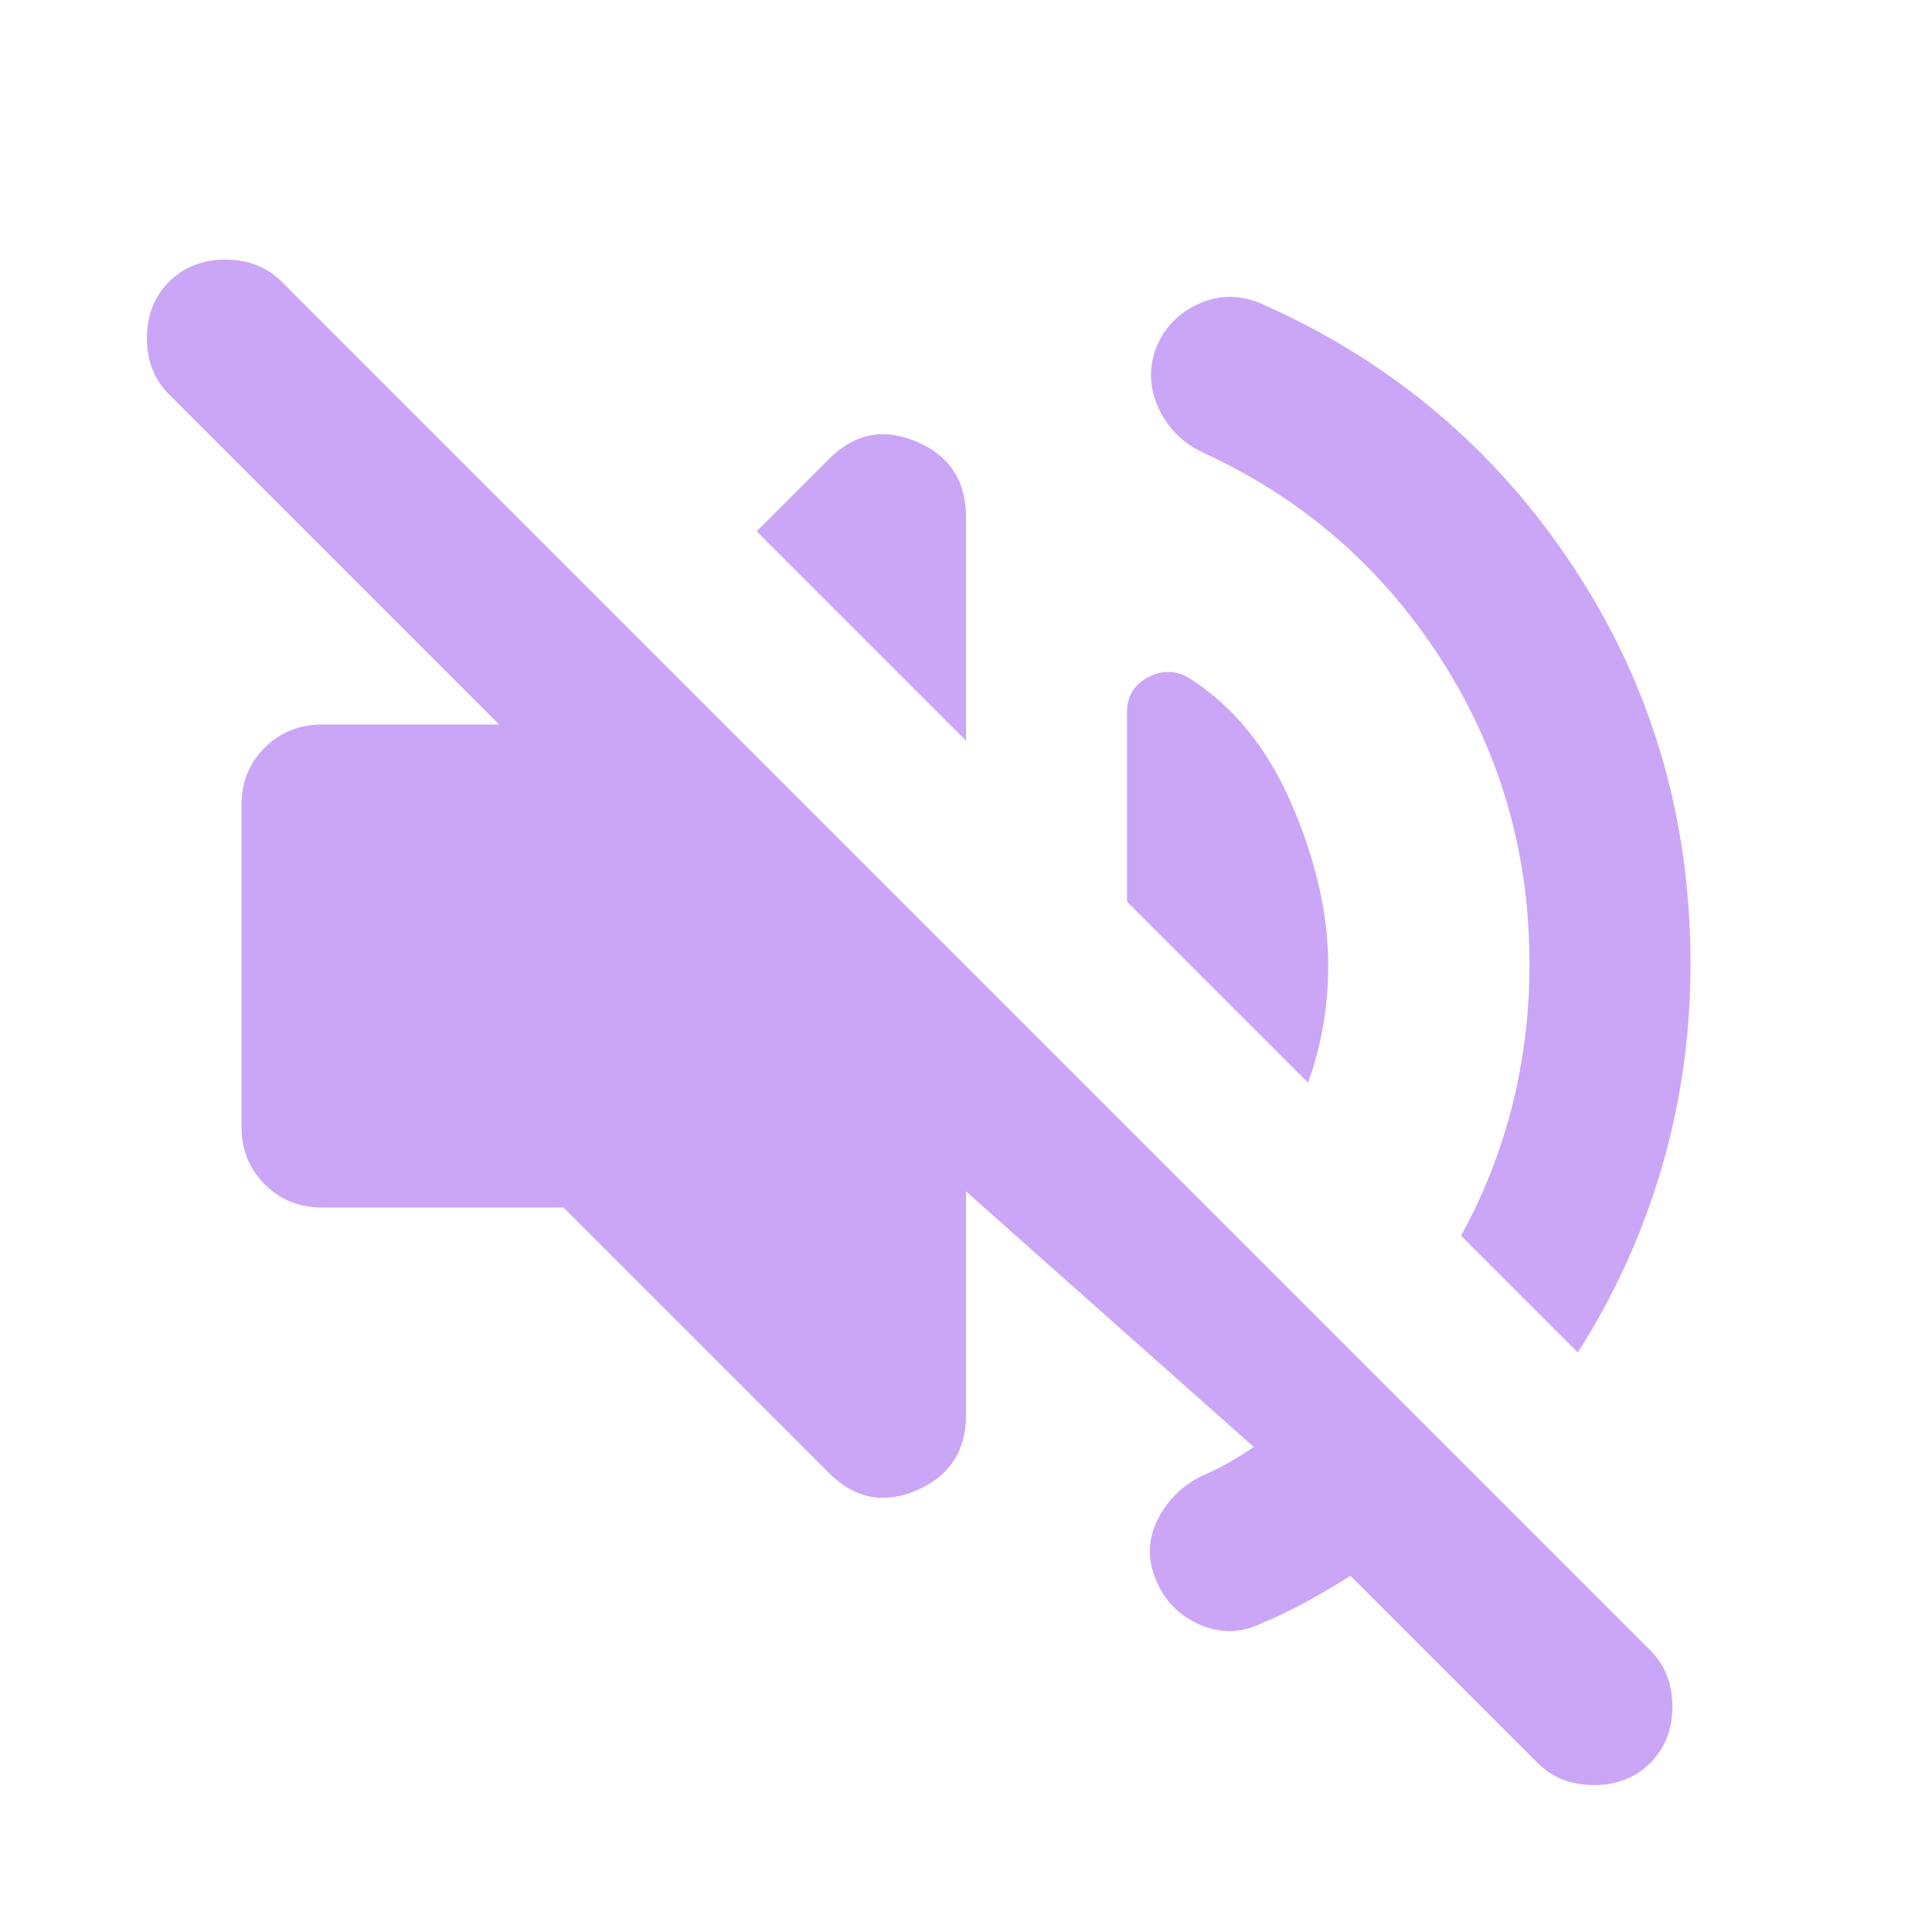
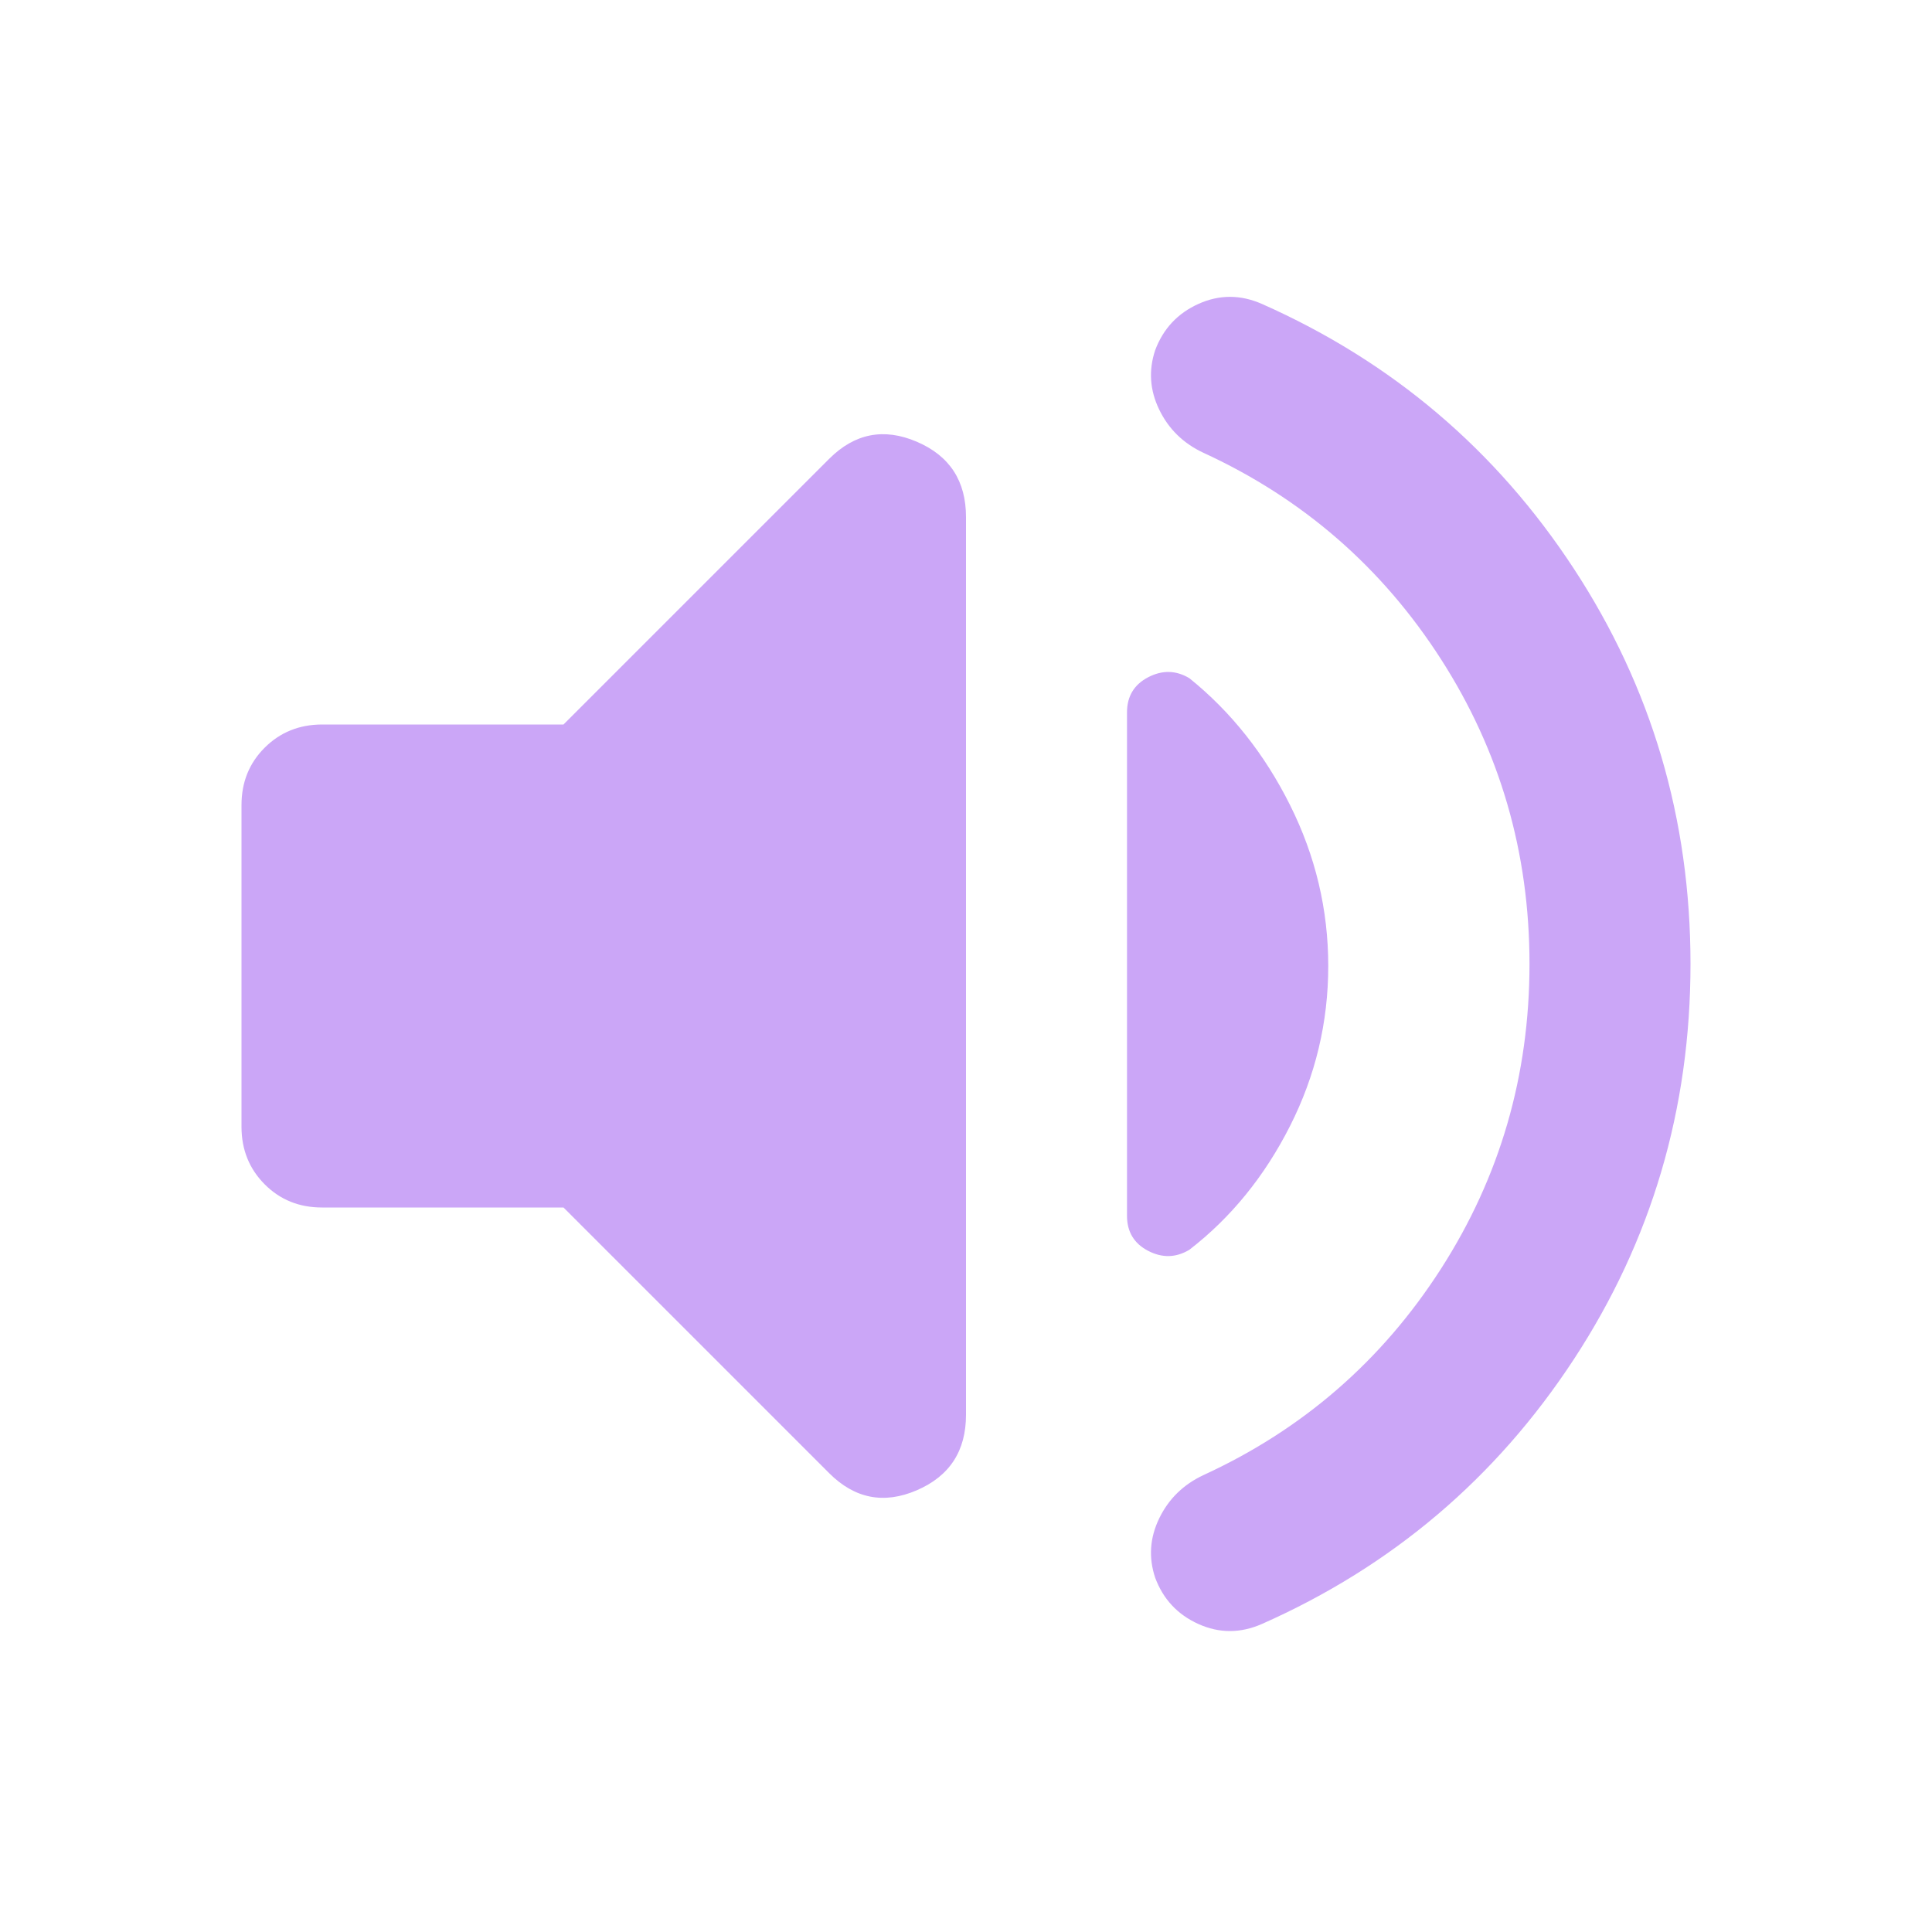
<svg xmlns="http://www.w3.org/2000/svg" width="1em" height="1em" viewBox="0 0 24 24">
-   <path fill="#cba6f7" d="M16.775 19.575q-.275.175-.55.325t-.575.275q-.375.175-.762 0t-.538-.575q-.15-.375.038-.737t.562-.538q.175-.075.325-.162t.3-.188L12 14.8v2.775q0 .675-.612.938T10.3 18.3L7 15H4q-.425 0-.712-.288T3 14v-4q0-.425.288-.712T4 9h2.2L2.1 4.9q-.275-.275-.275-.7t.275-.7q.275-.275.7-.275t.7.275l17 17q.275.275.275.7t-.275.7q-.275.275-.7.275t-.7-.275zM19.6 16.8l-1.45-1.45q.425-.775.638-1.625t.212-1.75q0-2.075-1.1-3.787t-2.95-2.563q-.375-.175-.55-.537t-.05-.738q.15-.4.538-.575t.787 0Q18.1 4.85 19.55 7.05T21 11.975q0 1.325-.363 2.55T19.6 16.8m-3.35-3.35L14 11.2V8.85q0-.3.263-.437t.512.012Q15.6 8.95 16.05 10t.45 2q0 .375-.063.738t-.187.712M12 9.2L9.4 6.6l.9-.9q.475-.475 1.088-.213t.612.938z" />
+   <path fill="#cba6f7" d="M19 11.975q0-2.075-1.1-3.787t-2.95-2.563q-.375-.175-.55-.537t-.05-.738q.15-.4.538-.575t.787 0Q18.1 4.85 19.55 7.063T21 11.974q0 2.7-1.45 4.913t-3.875 3.287q-.4.175-.788 0t-.537-.575q-.125-.375.05-.737t.55-.538q1.85-.85 2.95-2.562t1.1-3.788M7 15H4q-.425 0-.712-.288T3 14v-4q0-.425.288-.712T4 9h3l3.3-3.3q.475-.475 1.088-.213t.612.938v11.15q0 .675-.612.938T10.3 18.3zm9.5-3q0 1.05-.475 1.988t-1.25 1.537q-.25.15-.513.013T14 15.1V8.85q0-.3.263-.437t.512.012q.775.625 1.25 1.575t.475 2" />
</svg>
